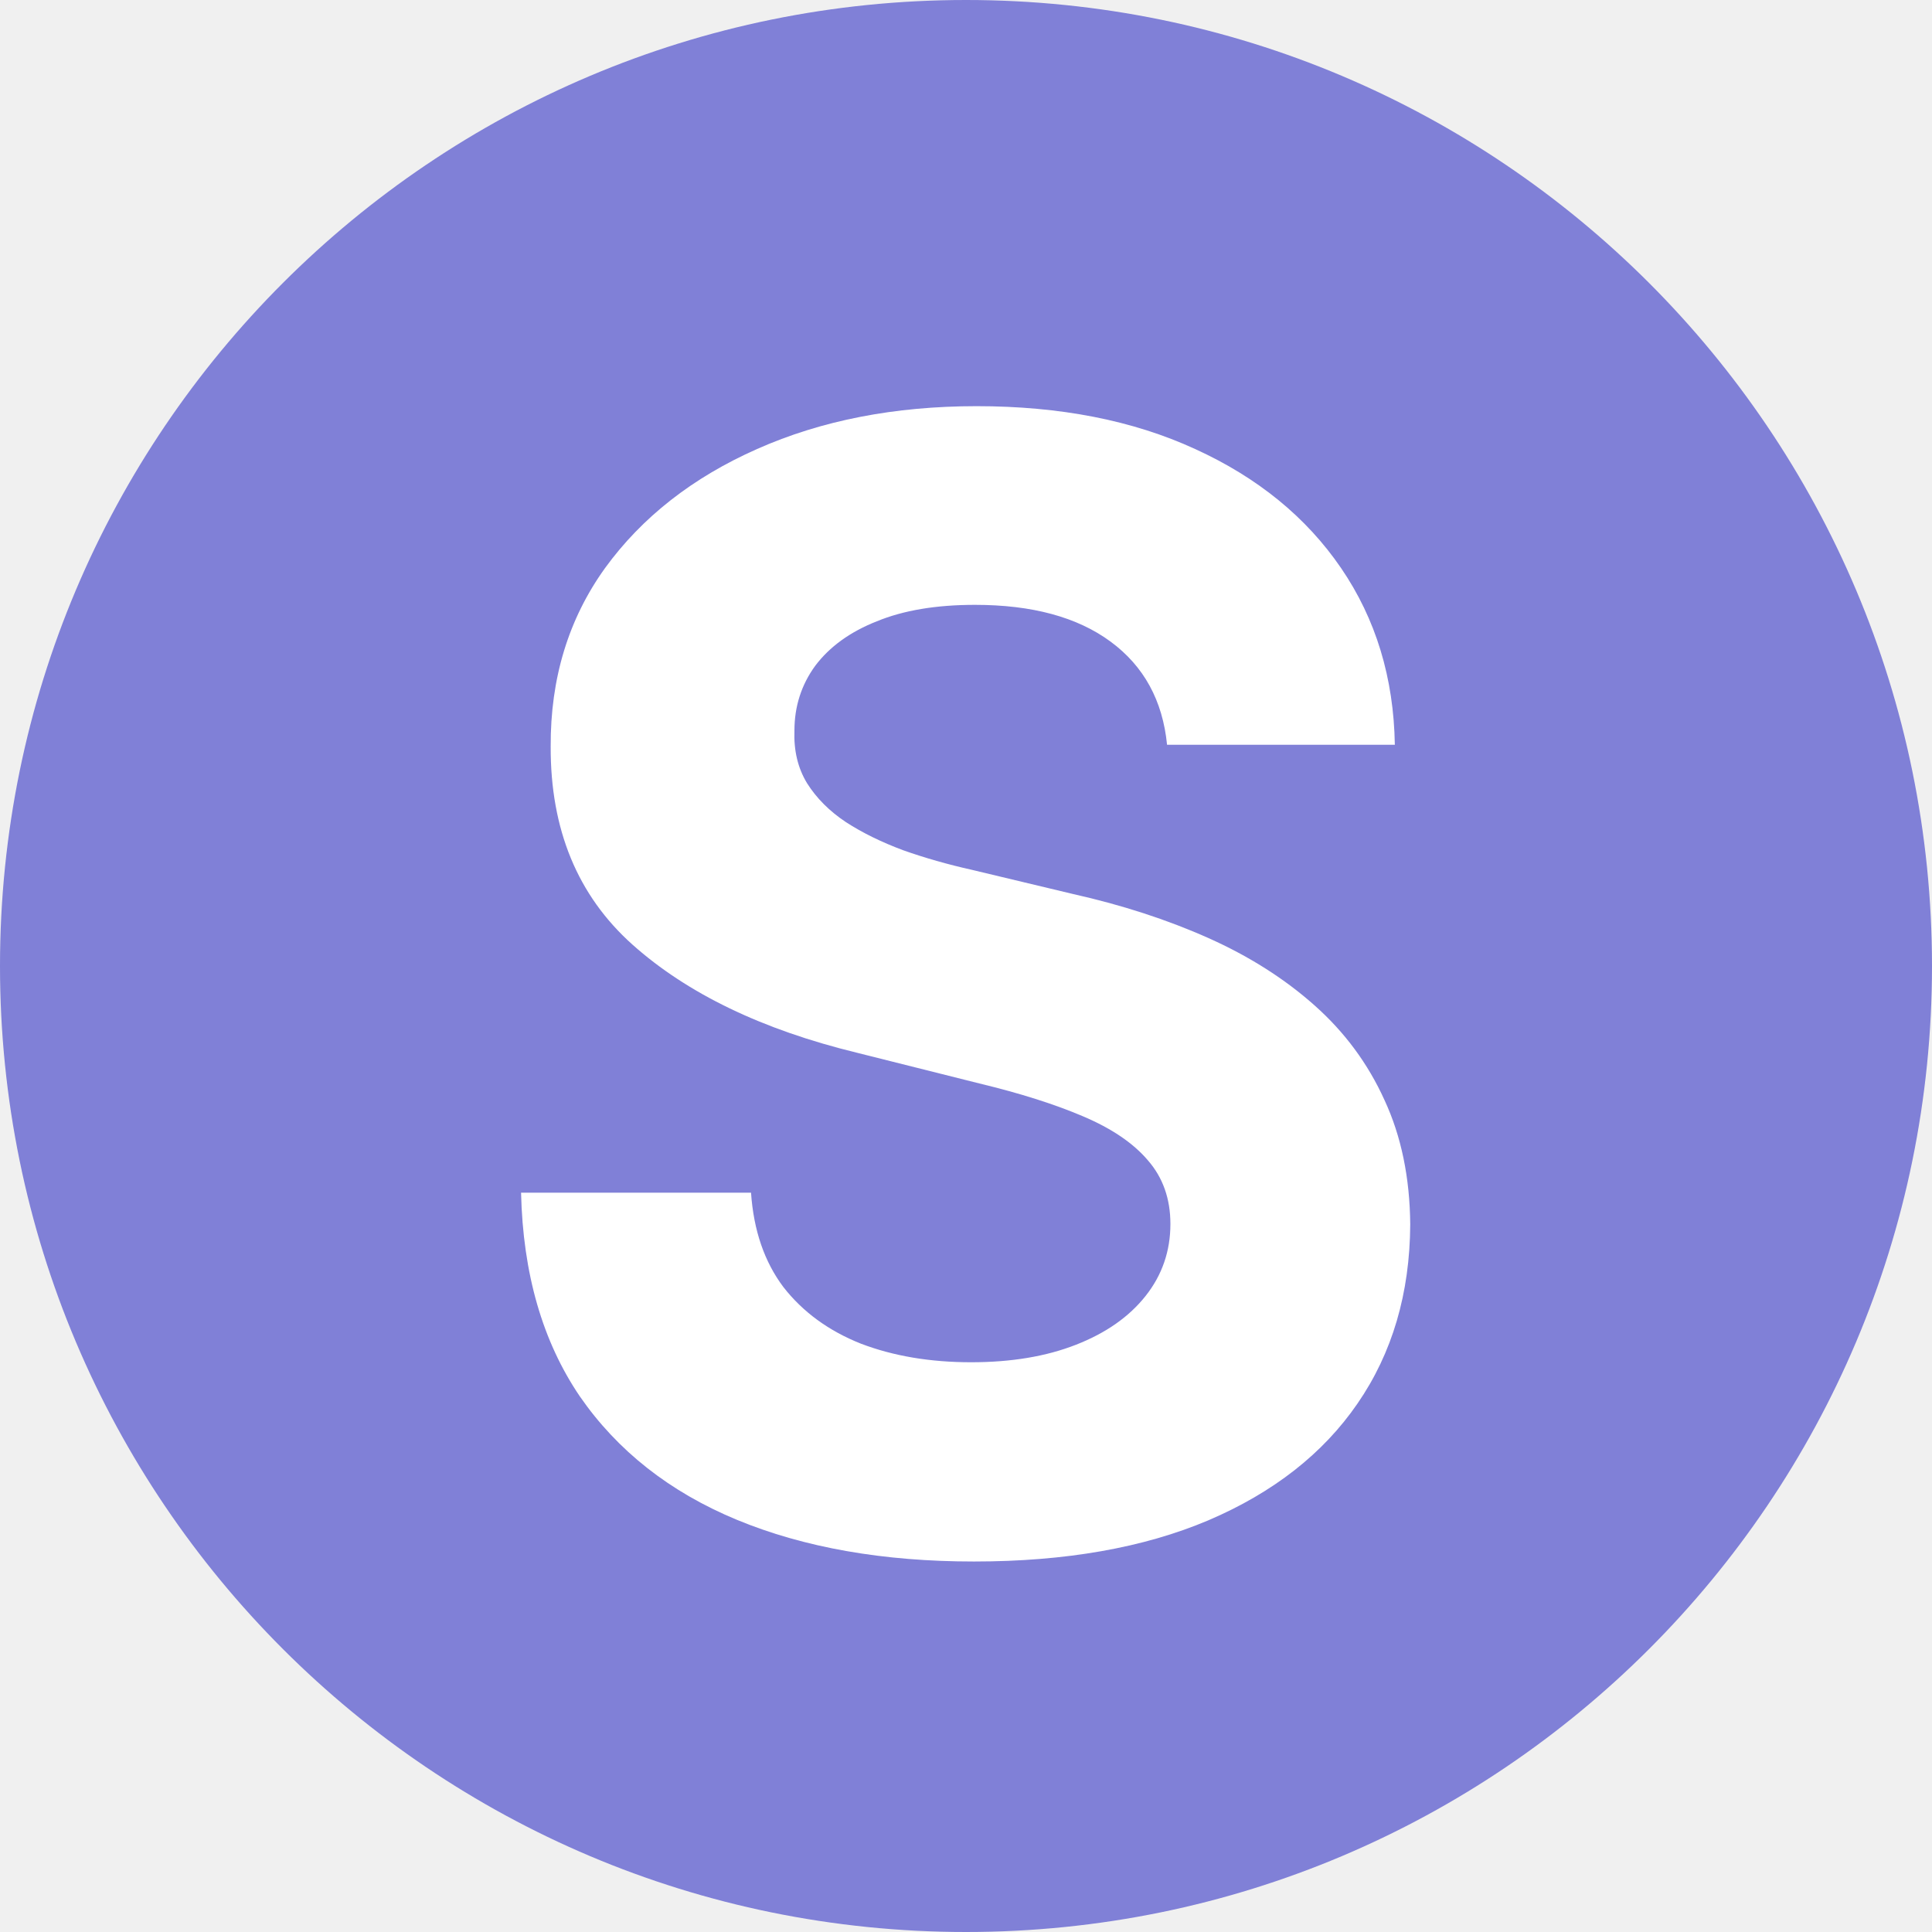
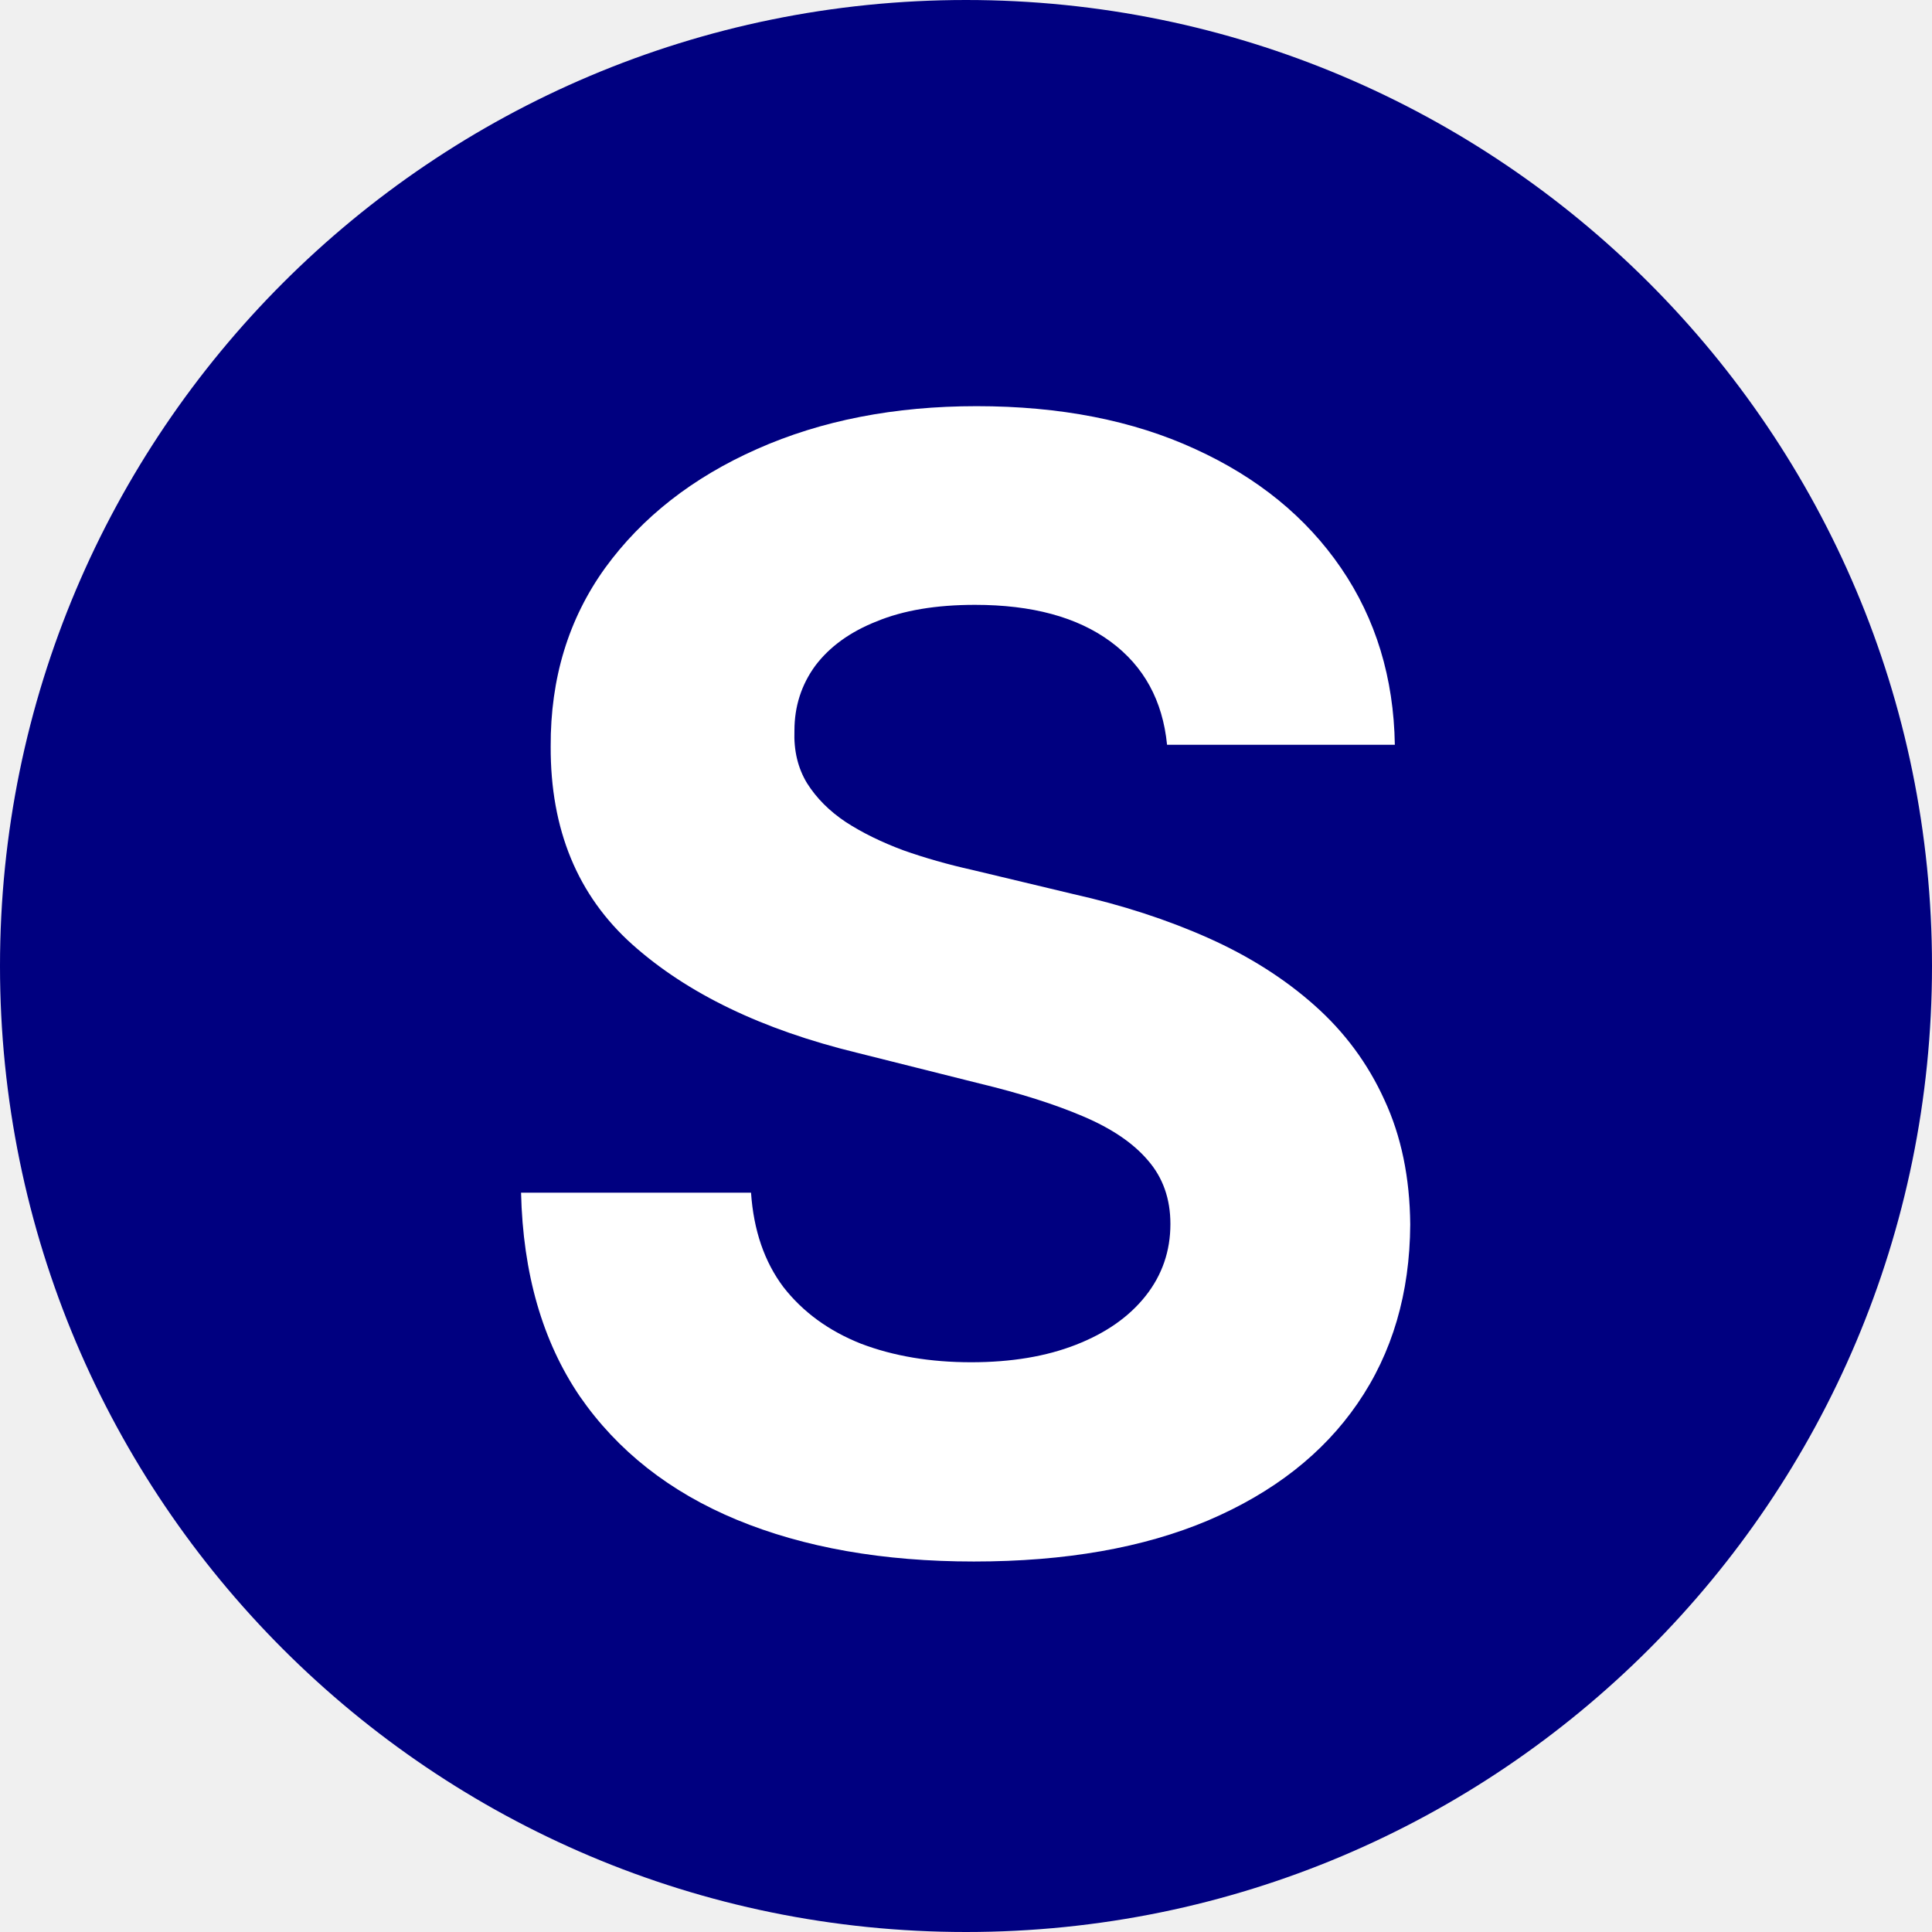
<svg xmlns="http://www.w3.org/2000/svg" width="30" height="30" viewBox="0 0 30 30" fill="none">
-   <circle cx="15" cy="15" r="15" fill="#8080D7" />
+   <circle cx="15" cy="15" r="15" fill="#000080" />
  <path d="M18.122 11.565C18.054 10.878 17.762 10.344 17.245 9.963C16.728 9.582 16.026 9.392 15.14 9.392C14.537 9.392 14.029 9.477 13.614 9.648C13.199 9.812 12.881 10.043 12.659 10.338C12.444 10.633 12.336 10.969 12.336 11.344C12.324 11.656 12.39 11.929 12.532 12.162C12.679 12.395 12.881 12.597 13.137 12.767C13.392 12.932 13.688 13.077 14.023 13.202C14.358 13.321 14.716 13.423 15.097 13.508L16.665 13.883C17.427 14.054 18.125 14.281 18.762 14.565C19.398 14.849 19.949 15.199 20.415 15.614C20.881 16.028 21.242 16.517 21.497 17.079C21.759 17.642 21.892 18.287 21.898 19.014C21.892 20.082 21.62 21.009 21.08 21.793C20.546 22.571 19.773 23.176 18.762 23.608C17.756 24.034 16.543 24.247 15.123 24.247C13.713 24.247 12.486 24.031 11.441 23.599C10.401 23.168 9.588 22.528 9.003 21.682C8.424 20.829 8.12 19.776 8.091 18.52H11.662C11.702 19.105 11.87 19.594 12.165 19.986C12.466 20.372 12.867 20.665 13.367 20.864C13.873 21.057 14.444 21.153 15.08 21.153C15.705 21.153 16.247 21.062 16.708 20.881C17.174 20.699 17.534 20.446 17.79 20.122C18.046 19.798 18.174 19.426 18.174 19.006C18.174 18.614 18.057 18.284 17.824 18.017C17.597 17.75 17.262 17.523 16.819 17.335C16.381 17.148 15.844 16.977 15.208 16.824L13.307 16.347C11.836 15.989 10.674 15.429 9.821 14.668C8.969 13.906 8.546 12.881 8.551 11.591C8.546 10.534 8.827 9.611 9.395 8.821C9.969 8.031 10.756 7.415 11.756 6.972C12.756 6.528 13.892 6.307 15.165 6.307C16.461 6.307 17.591 6.528 18.557 6.972C19.529 7.415 20.284 8.031 20.824 8.821C21.364 9.611 21.642 10.526 21.659 11.565H18.122Z" fill="white" />
</svg>
